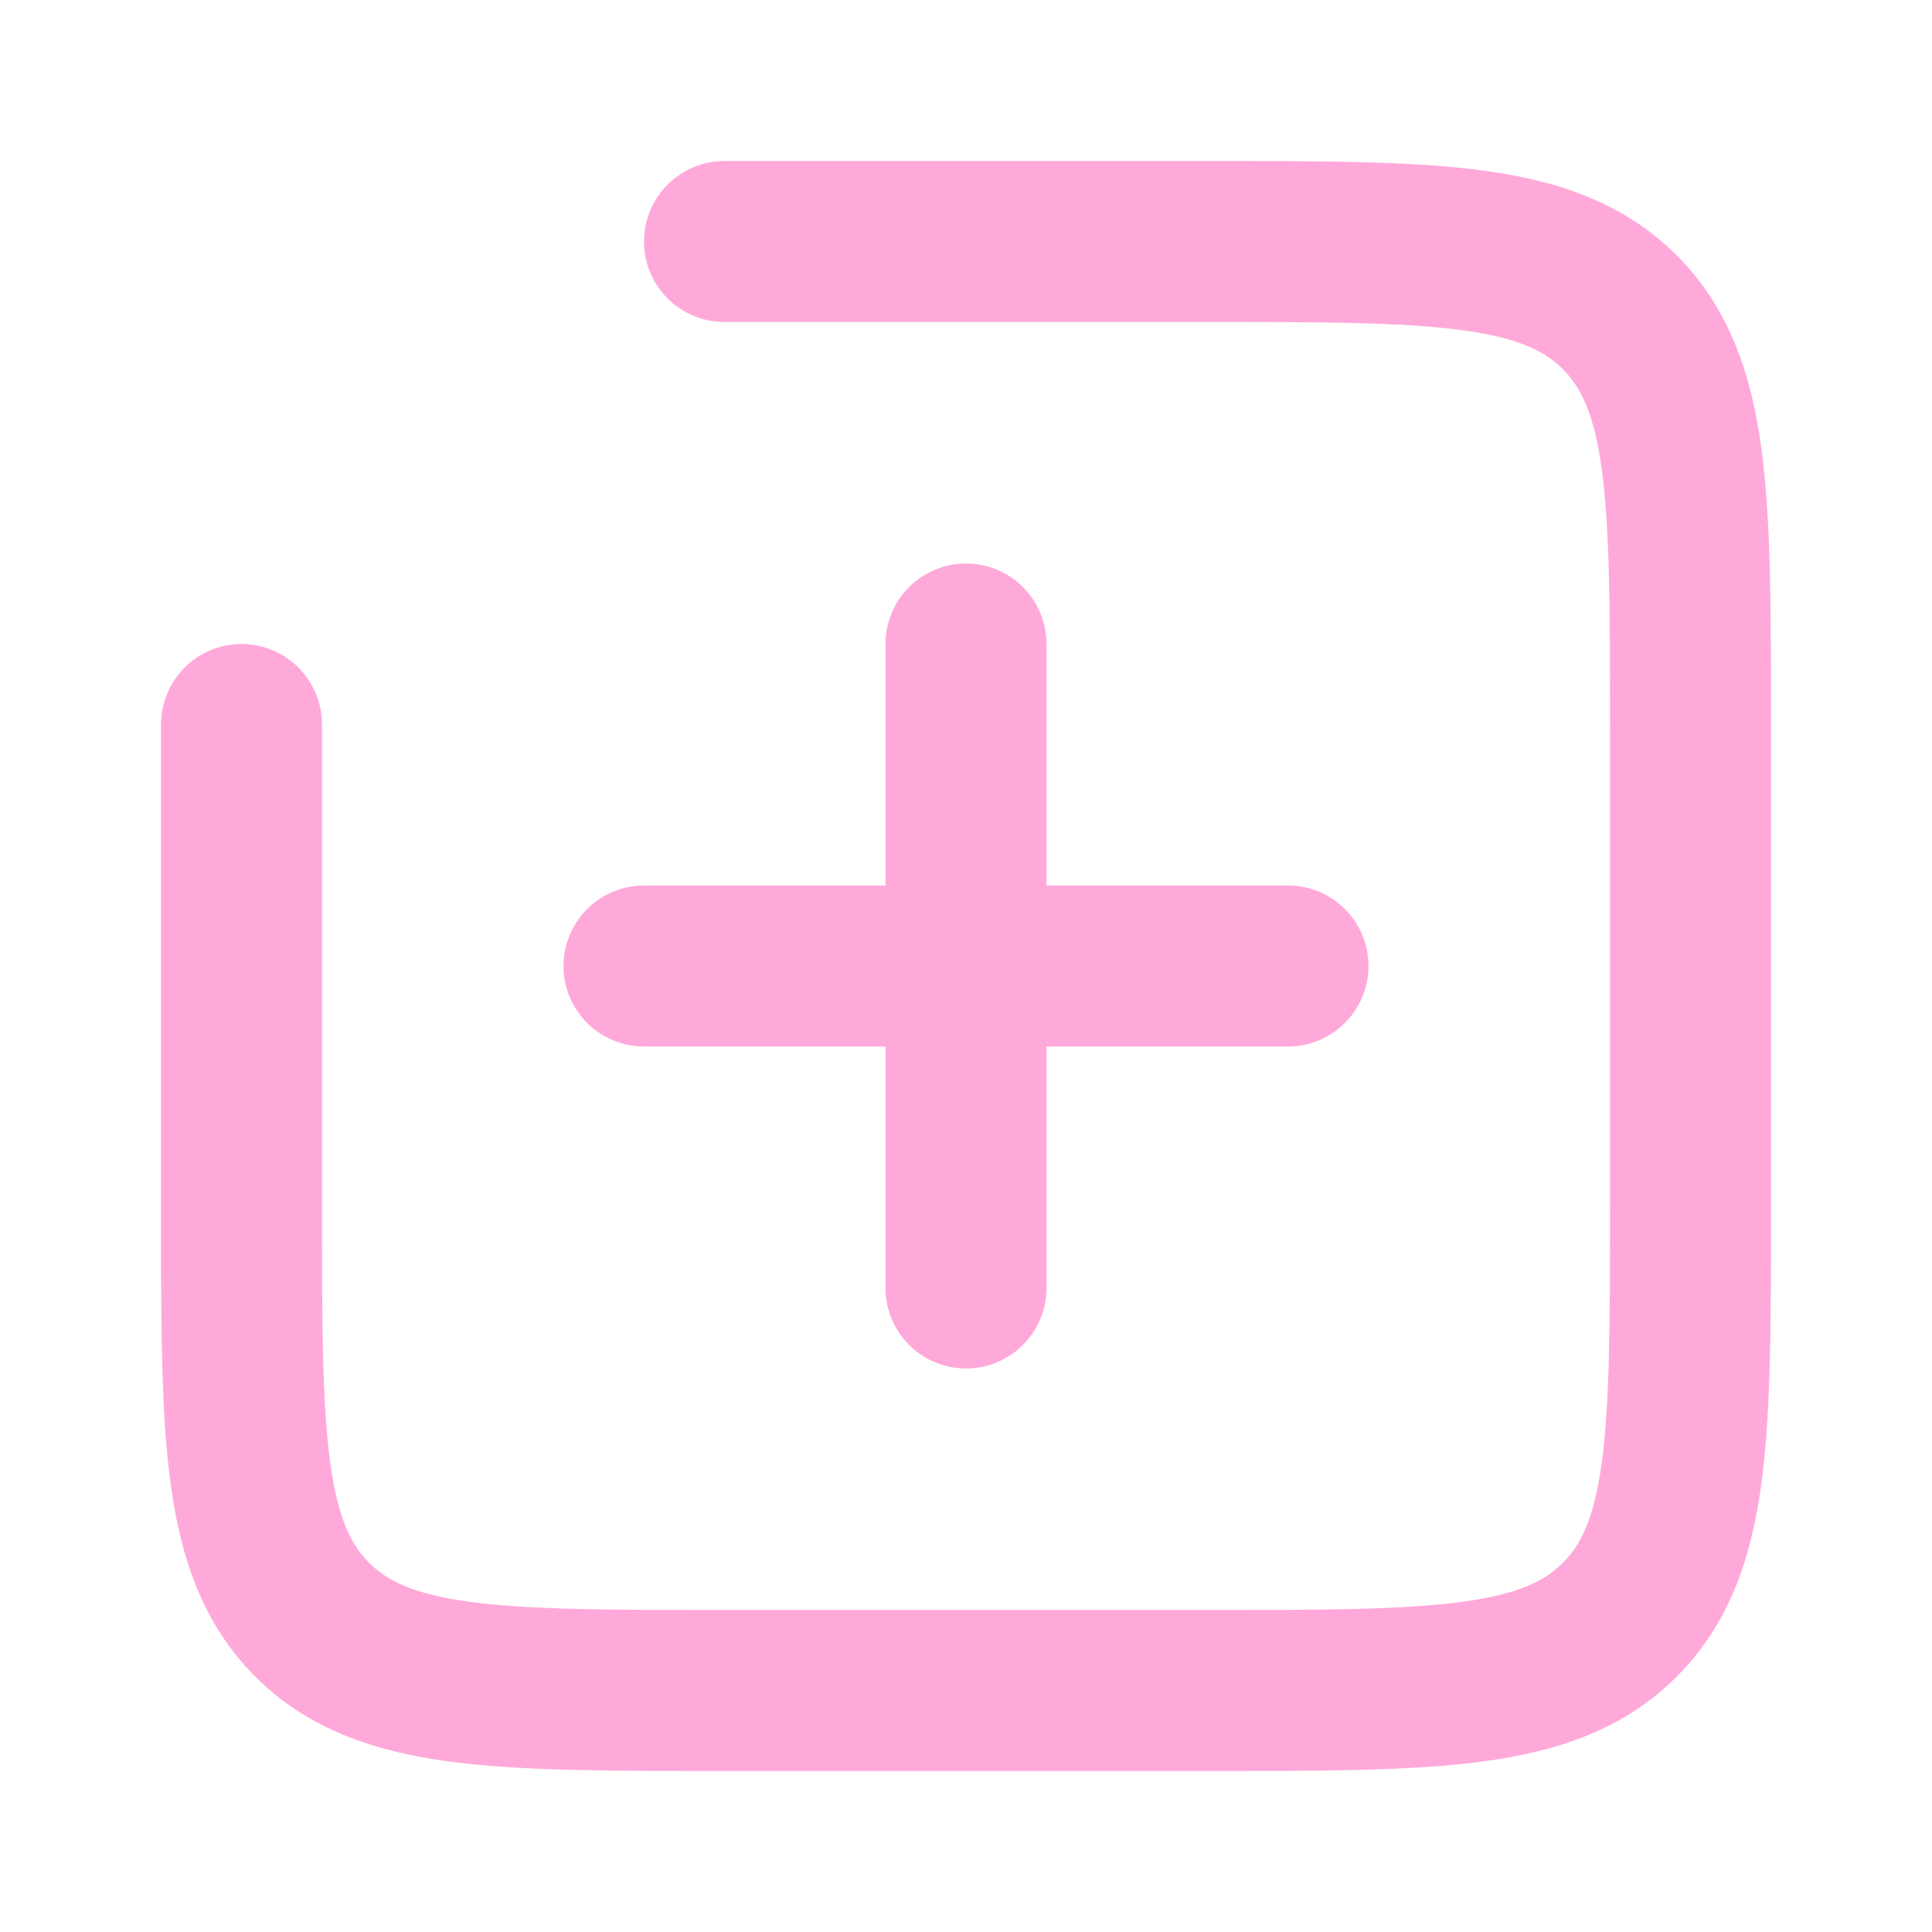
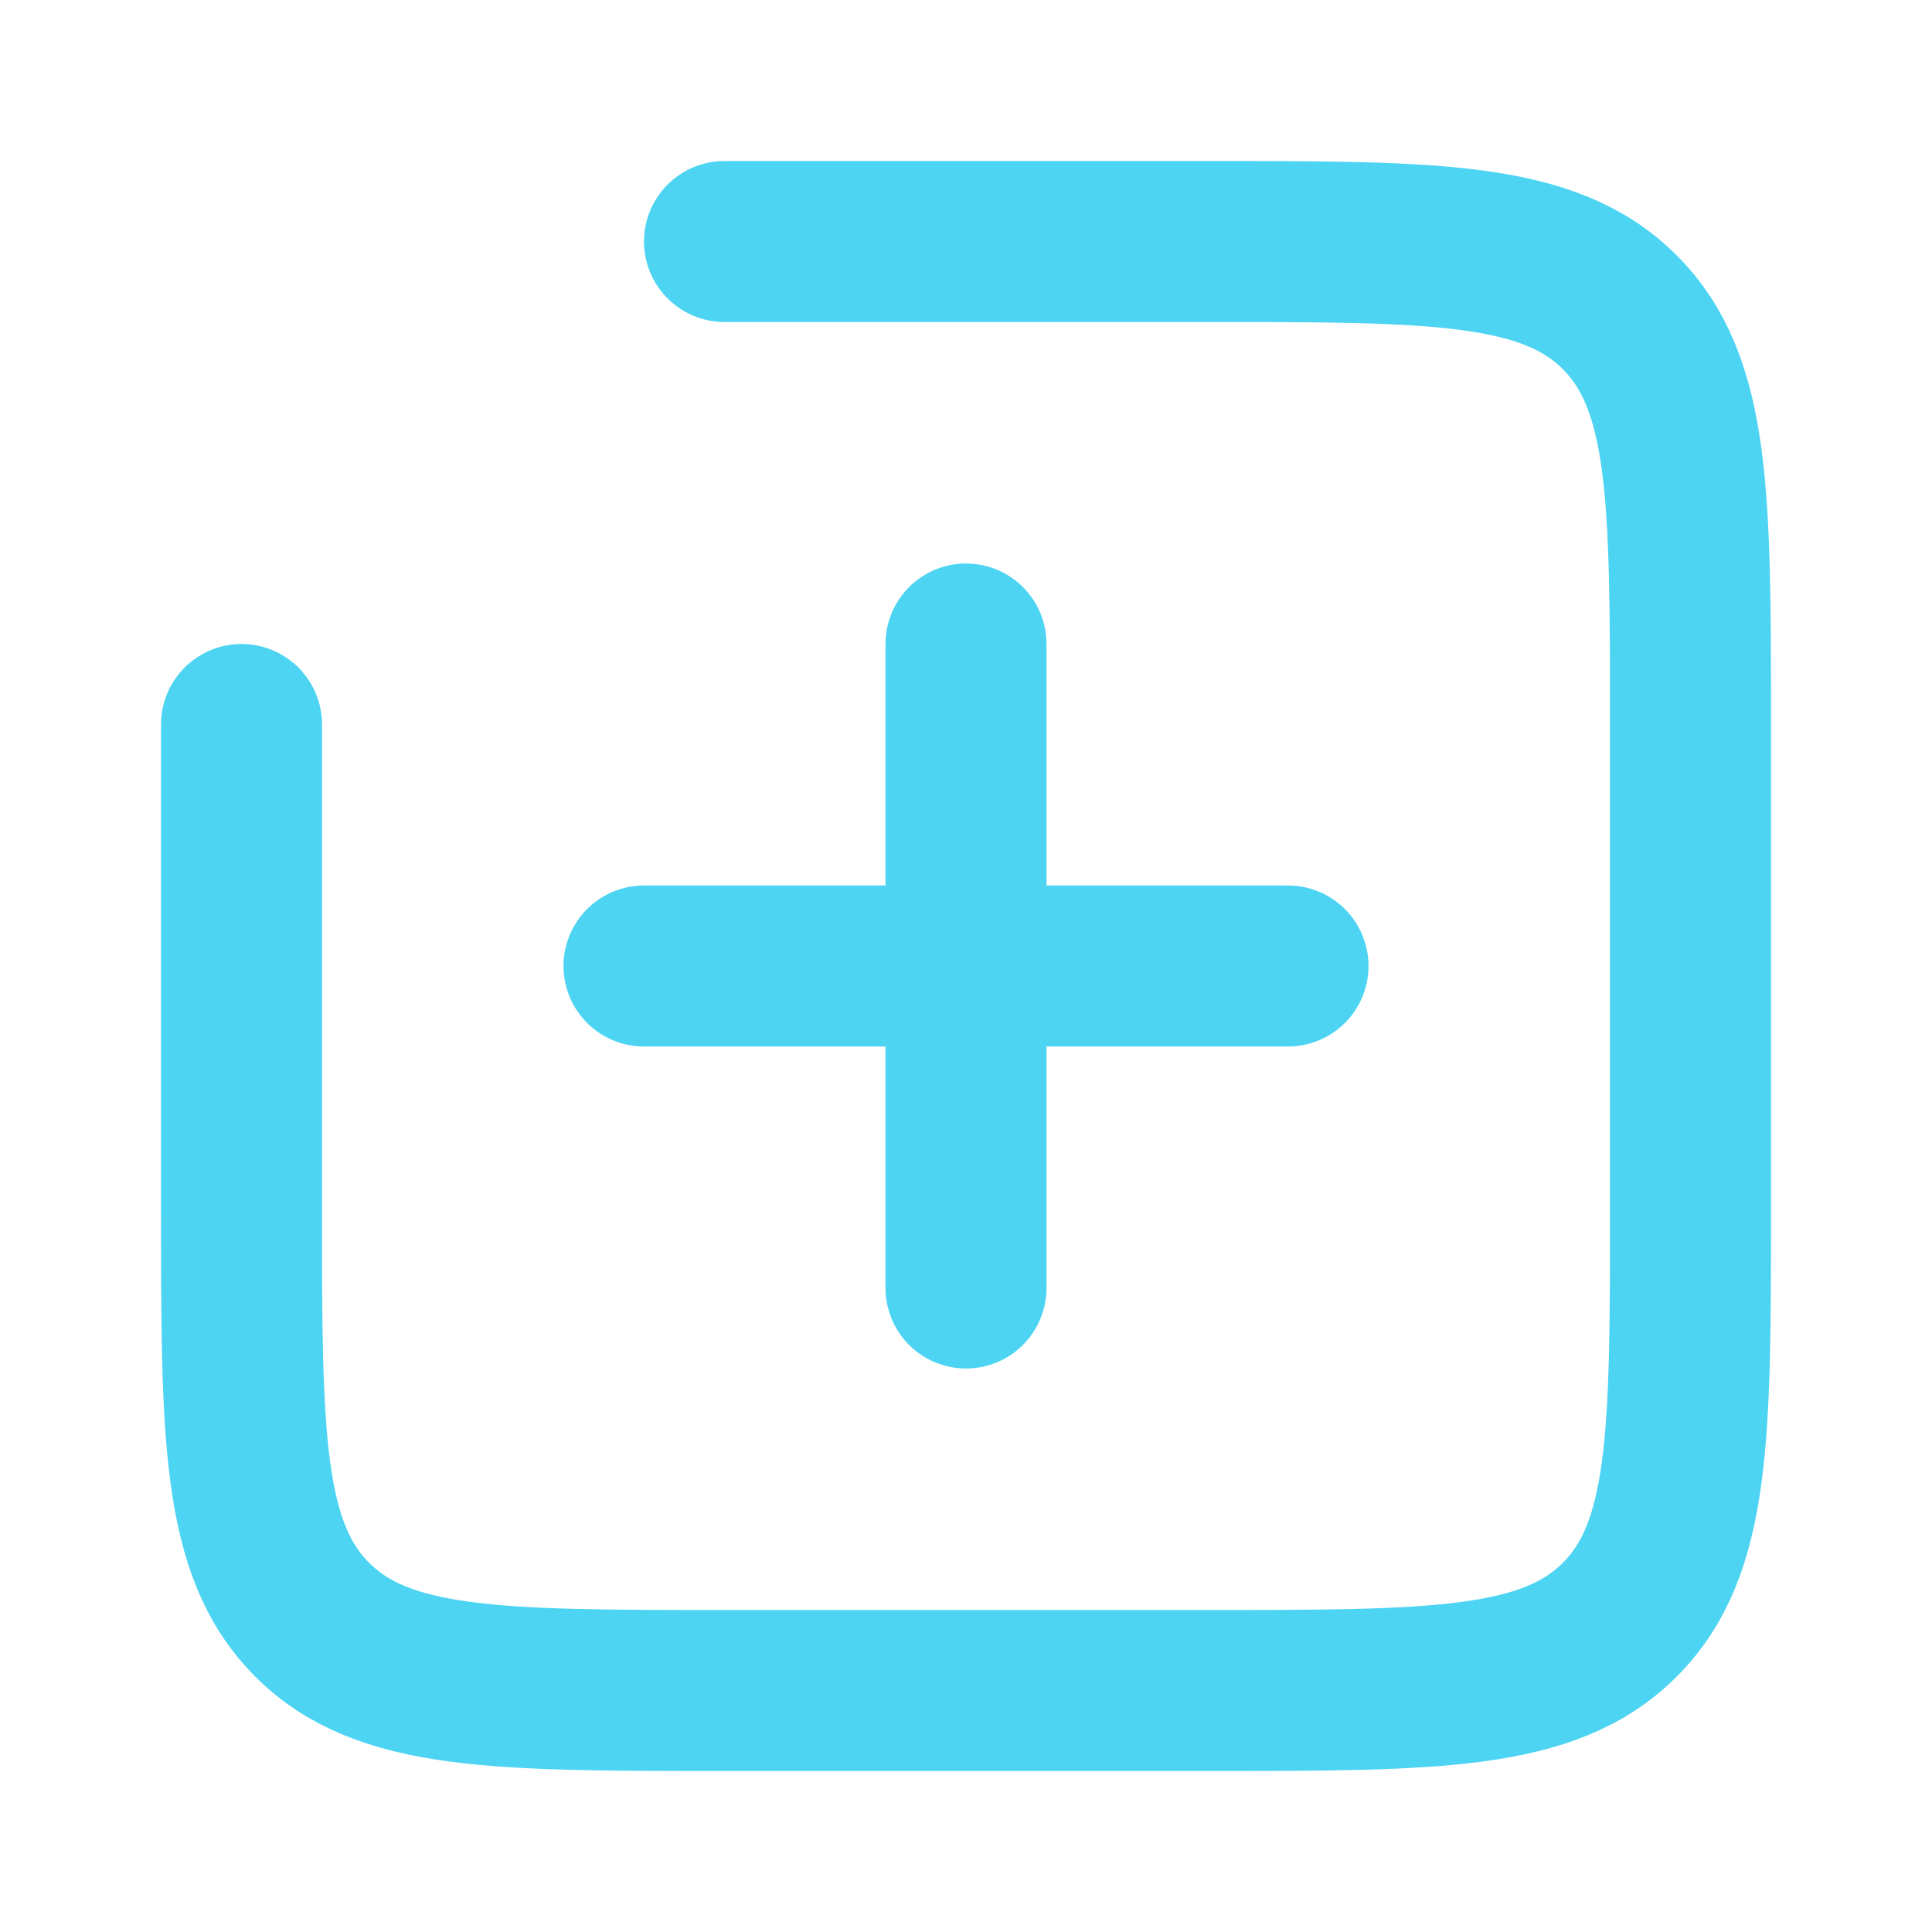
<svg xmlns="http://www.w3.org/2000/svg" width="24" height="24" viewBox="0 0 24 24" fill="none">
  <g opacity="0.7">
-     <path d="M3 9V15C3 17.828 3 19.243 3.879 20.121C4.757 21 6.172 21 9 21H15C17.828 21 19.243 21 20.121 20.121C21 19.243 21 17.828 21 15V9C21 6.172 21 4.757 20.121 3.879C19.243 3 17.828 3 15 3H9" stroke="#FF85CB" stroke-width="2" stroke-linecap="round" />
-     <path d="M12 8V16" stroke="#FF85CB" stroke-width="2" stroke-linecap="round" stroke-linejoin="round" />
-     <path d="M16 12L8 12" stroke="#FF85CB" stroke-width="2" stroke-linecap="round" stroke-linejoin="round" />
+     <path d="M3 9V15C3 17.828 3 19.243 3.879 20.121C4.757 21 6.172 21 9 21H15C17.828 21 19.243 21 20.121 20.121C21 19.243 21 17.828 21 15V9C21 6.172 21 4.757 20.121 3.879C19.243 3 17.828 3 15 3H9" stroke="#00C2ED" stroke-width="2" stroke-linecap="round" />
+     <path d="M12 8V16" stroke="#00C2ED" stroke-width="2" stroke-linecap="round" stroke-linejoin="round" />
+     <path d="M16 12L8 12" stroke="#00C2ED" stroke-width="2" stroke-linecap="round" stroke-linejoin="round" />
  </g>
</svg>
